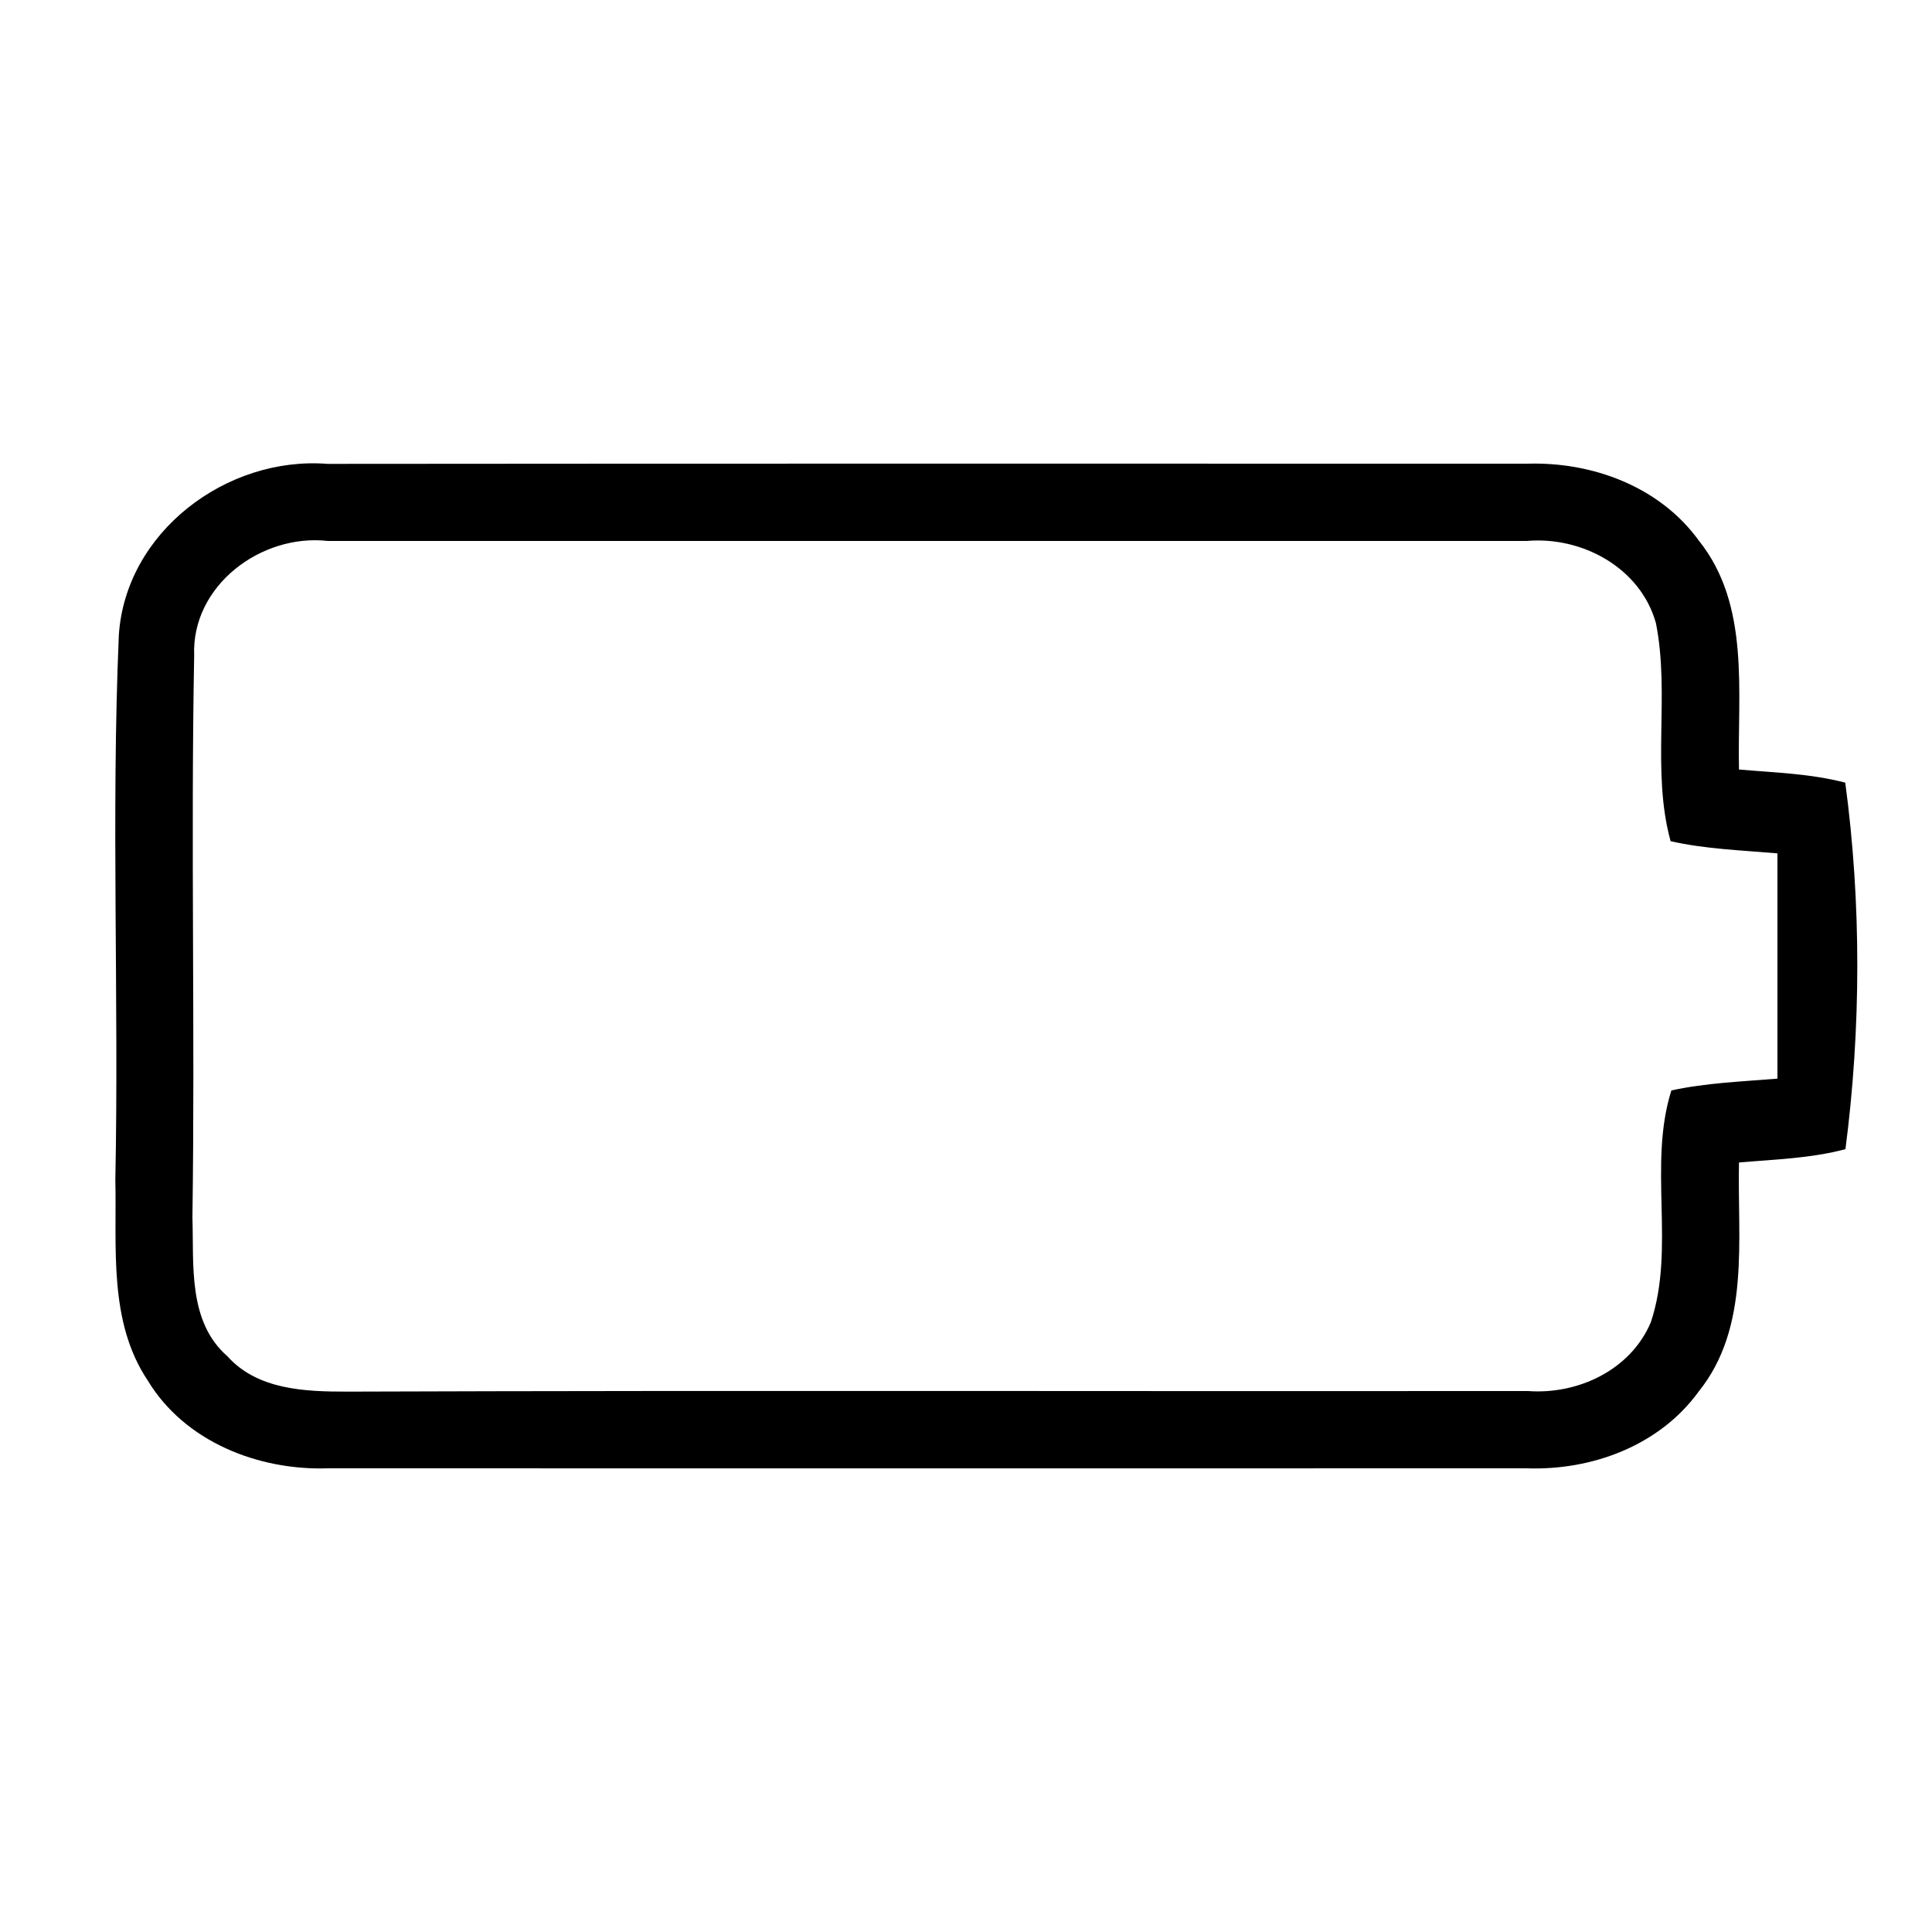
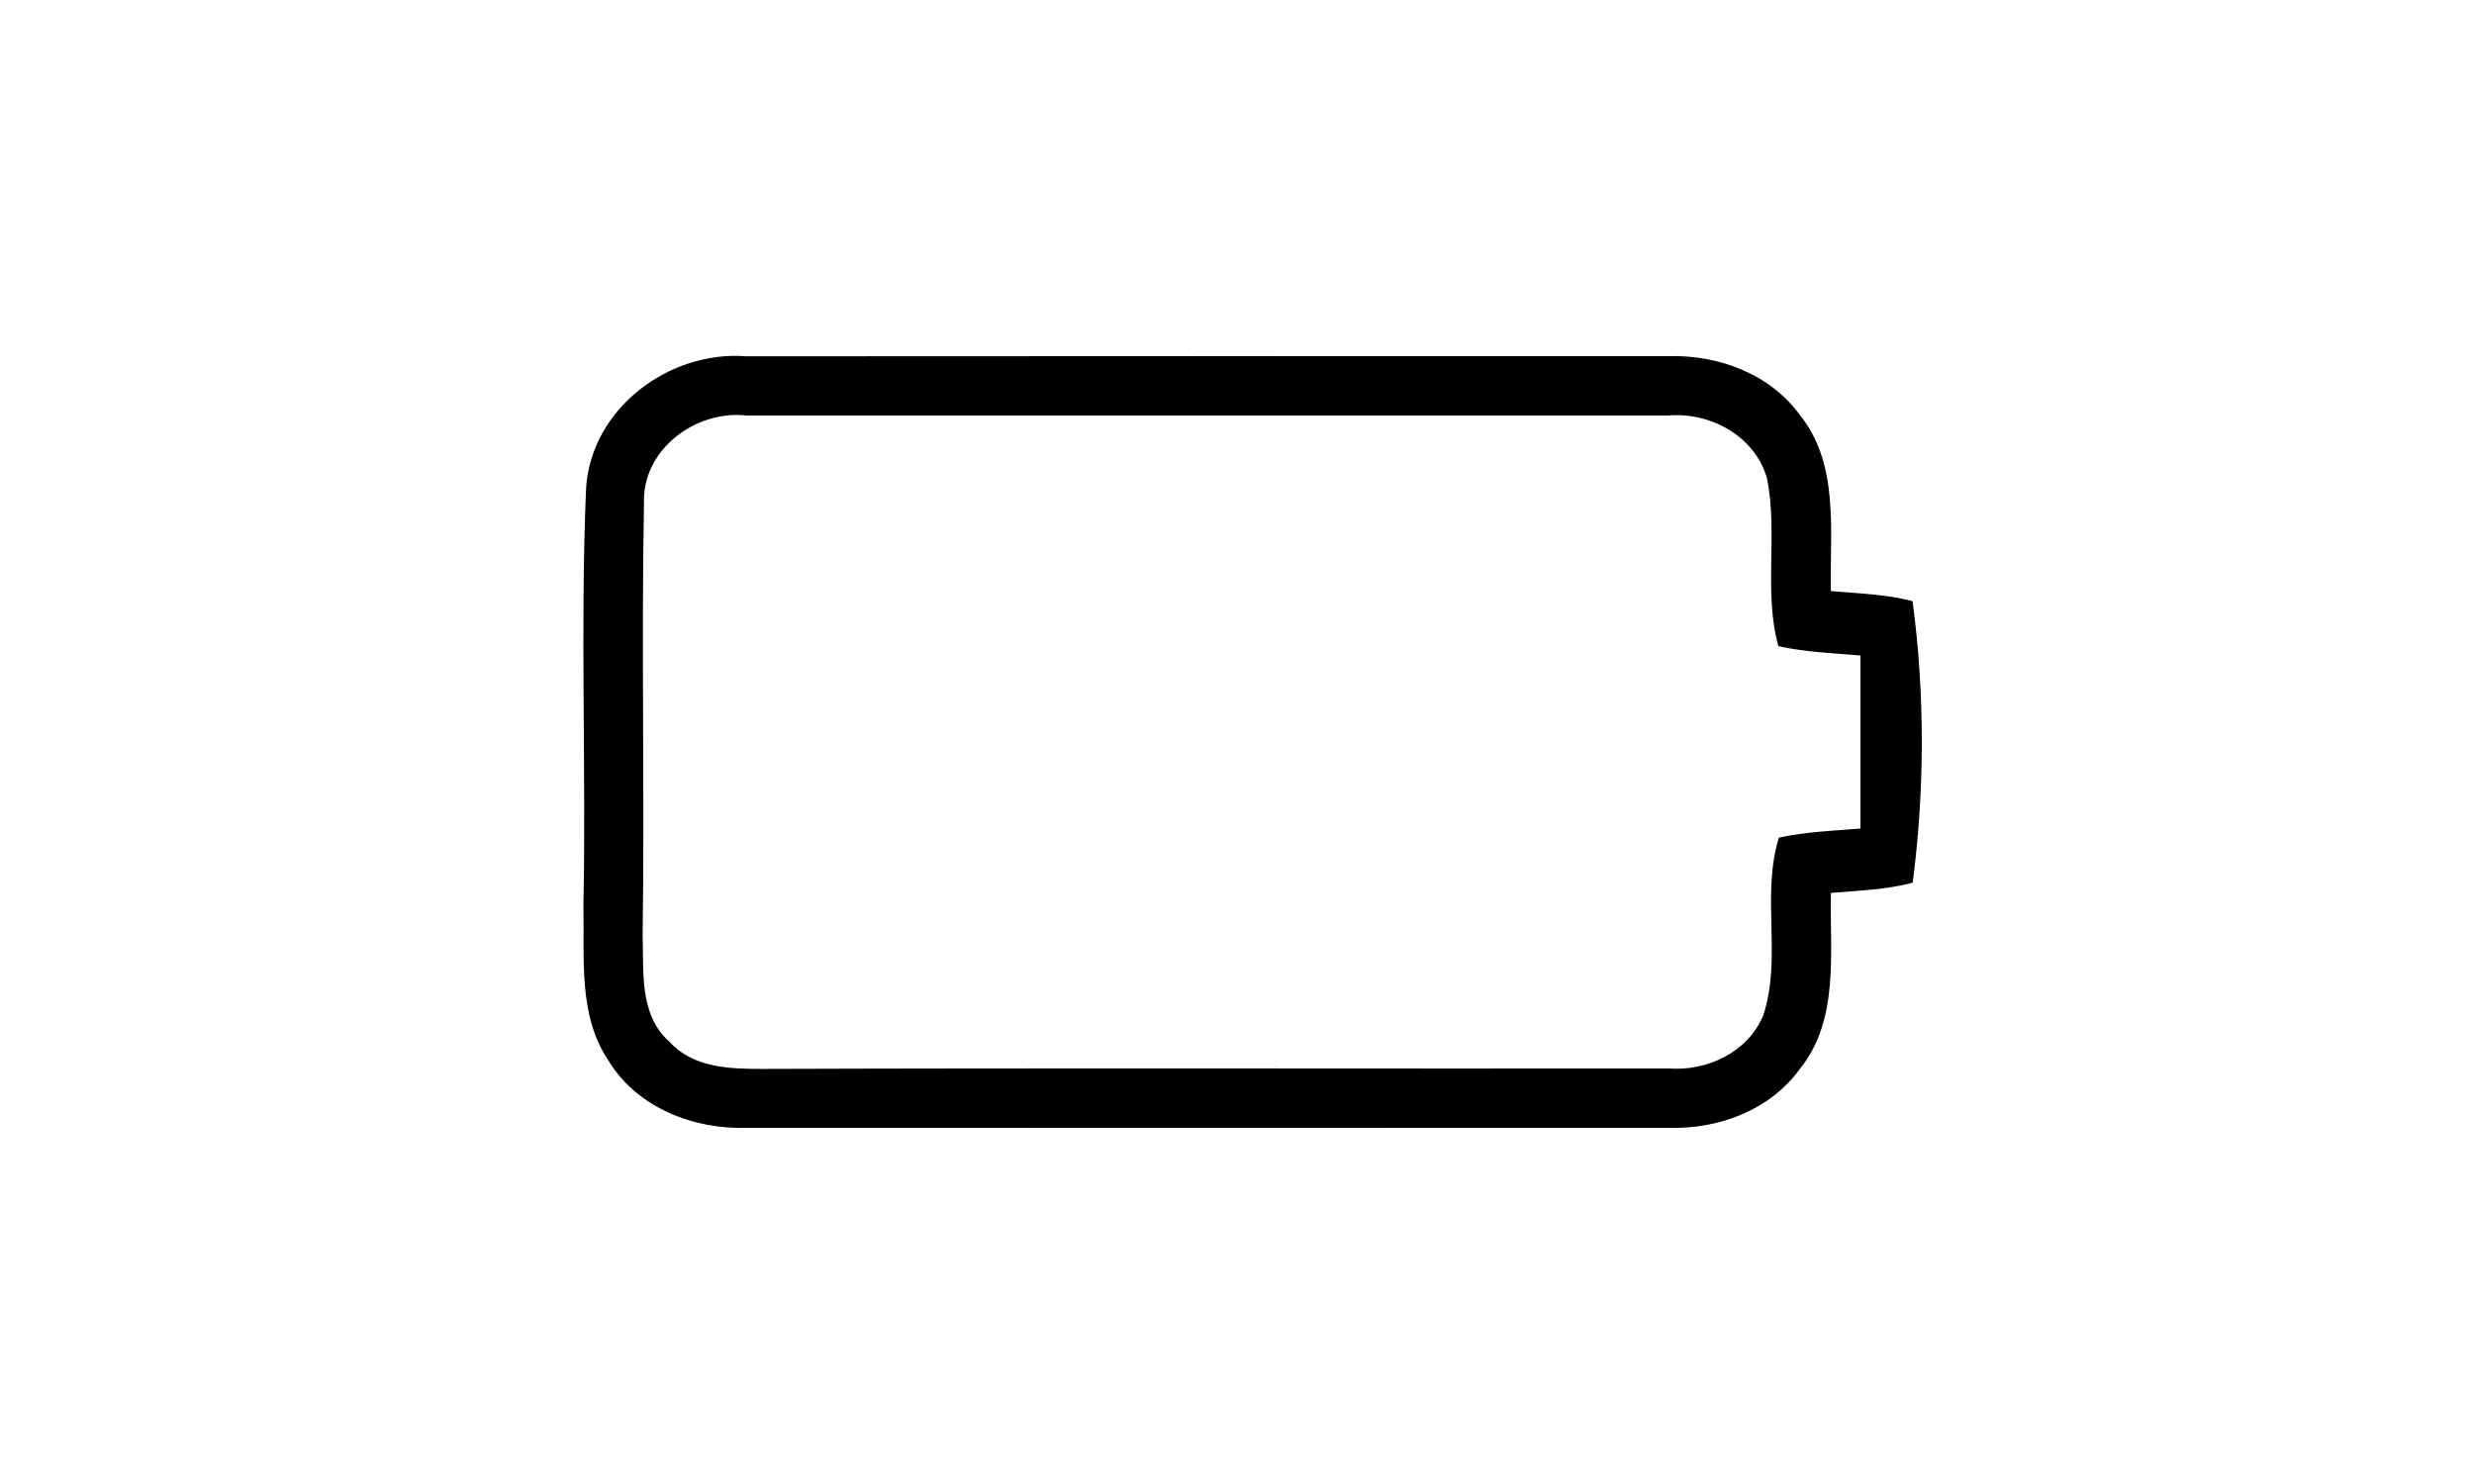
- <svg xmlns="http://www.w3.org/2000/svg" width="100pt" height="100pt" viewBox="0 0 100 100" version="1.1">
+ <svg xmlns="http://www.w3.org/2000/svg" width="100pt" height="60pt" viewBox="0 0 100 100" version="1.1">
  <g id="#000000ff">
    <path fill="#000000" opacity="1.00" d=" M 6.15 32.89 C 6.49 27.53 11.74 23.60 16.95 24.01 C 37.66 23.99 58.36 24.00 79.07 24.00 C 82.43 23.90 85.91 25.19 87.93 27.98 C 90.61 31.32 89.92 35.85 90.01 39.83 C 91.85 39.99 93.71 40.04 95.51 40.51 C 96.35 46.74 96.33 53.25 95.52 59.48 C 93.72 59.96 91.85 60.01 90.01 60.17 C 89.92 64.16 90.61 68.69 87.92 72.03 C 85.89 74.83 82.39 76.12 79.01 76.00 C 58.33 76.01 37.66 76.00 16.98 76.00 C 13.38 76.12 9.57 74.63 7.65 71.46 C 5.60 68.40 6.05 64.55 5.97 61.06 C 6.16 51.67 5.75 42.27 6.15 32.89 M 10.05 33.94 C 9.87 43.63 10.10 53.32 9.96 63.01 C 10.04 65.46 9.71 68.40 11.77 70.20 C 13.34 71.95 15.81 72.03 17.98 72.03 C 38.35 71.96 58.72 72.02 79.09 72.00 C 81.68 72.19 84.41 70.91 85.45 68.43 C 86.73 64.57 85.29 60.32 86.51 56.44 C 88.31 56.05 90.17 55.98 92.00 55.83 C 92.00 51.94 92.00 48.06 92.00 44.17 C 90.15 44.01 88.29 43.95 86.47 43.54 C 85.46 39.86 86.45 35.97 85.71 32.25 C 84.91 29.39 81.89 27.75 79.03 28.00 C 58.34 28.00 37.66 28.00 16.97 28.00 C 13.52 27.61 9.90 30.31 10.05 33.94 Z" />
  </g>
</svg>
